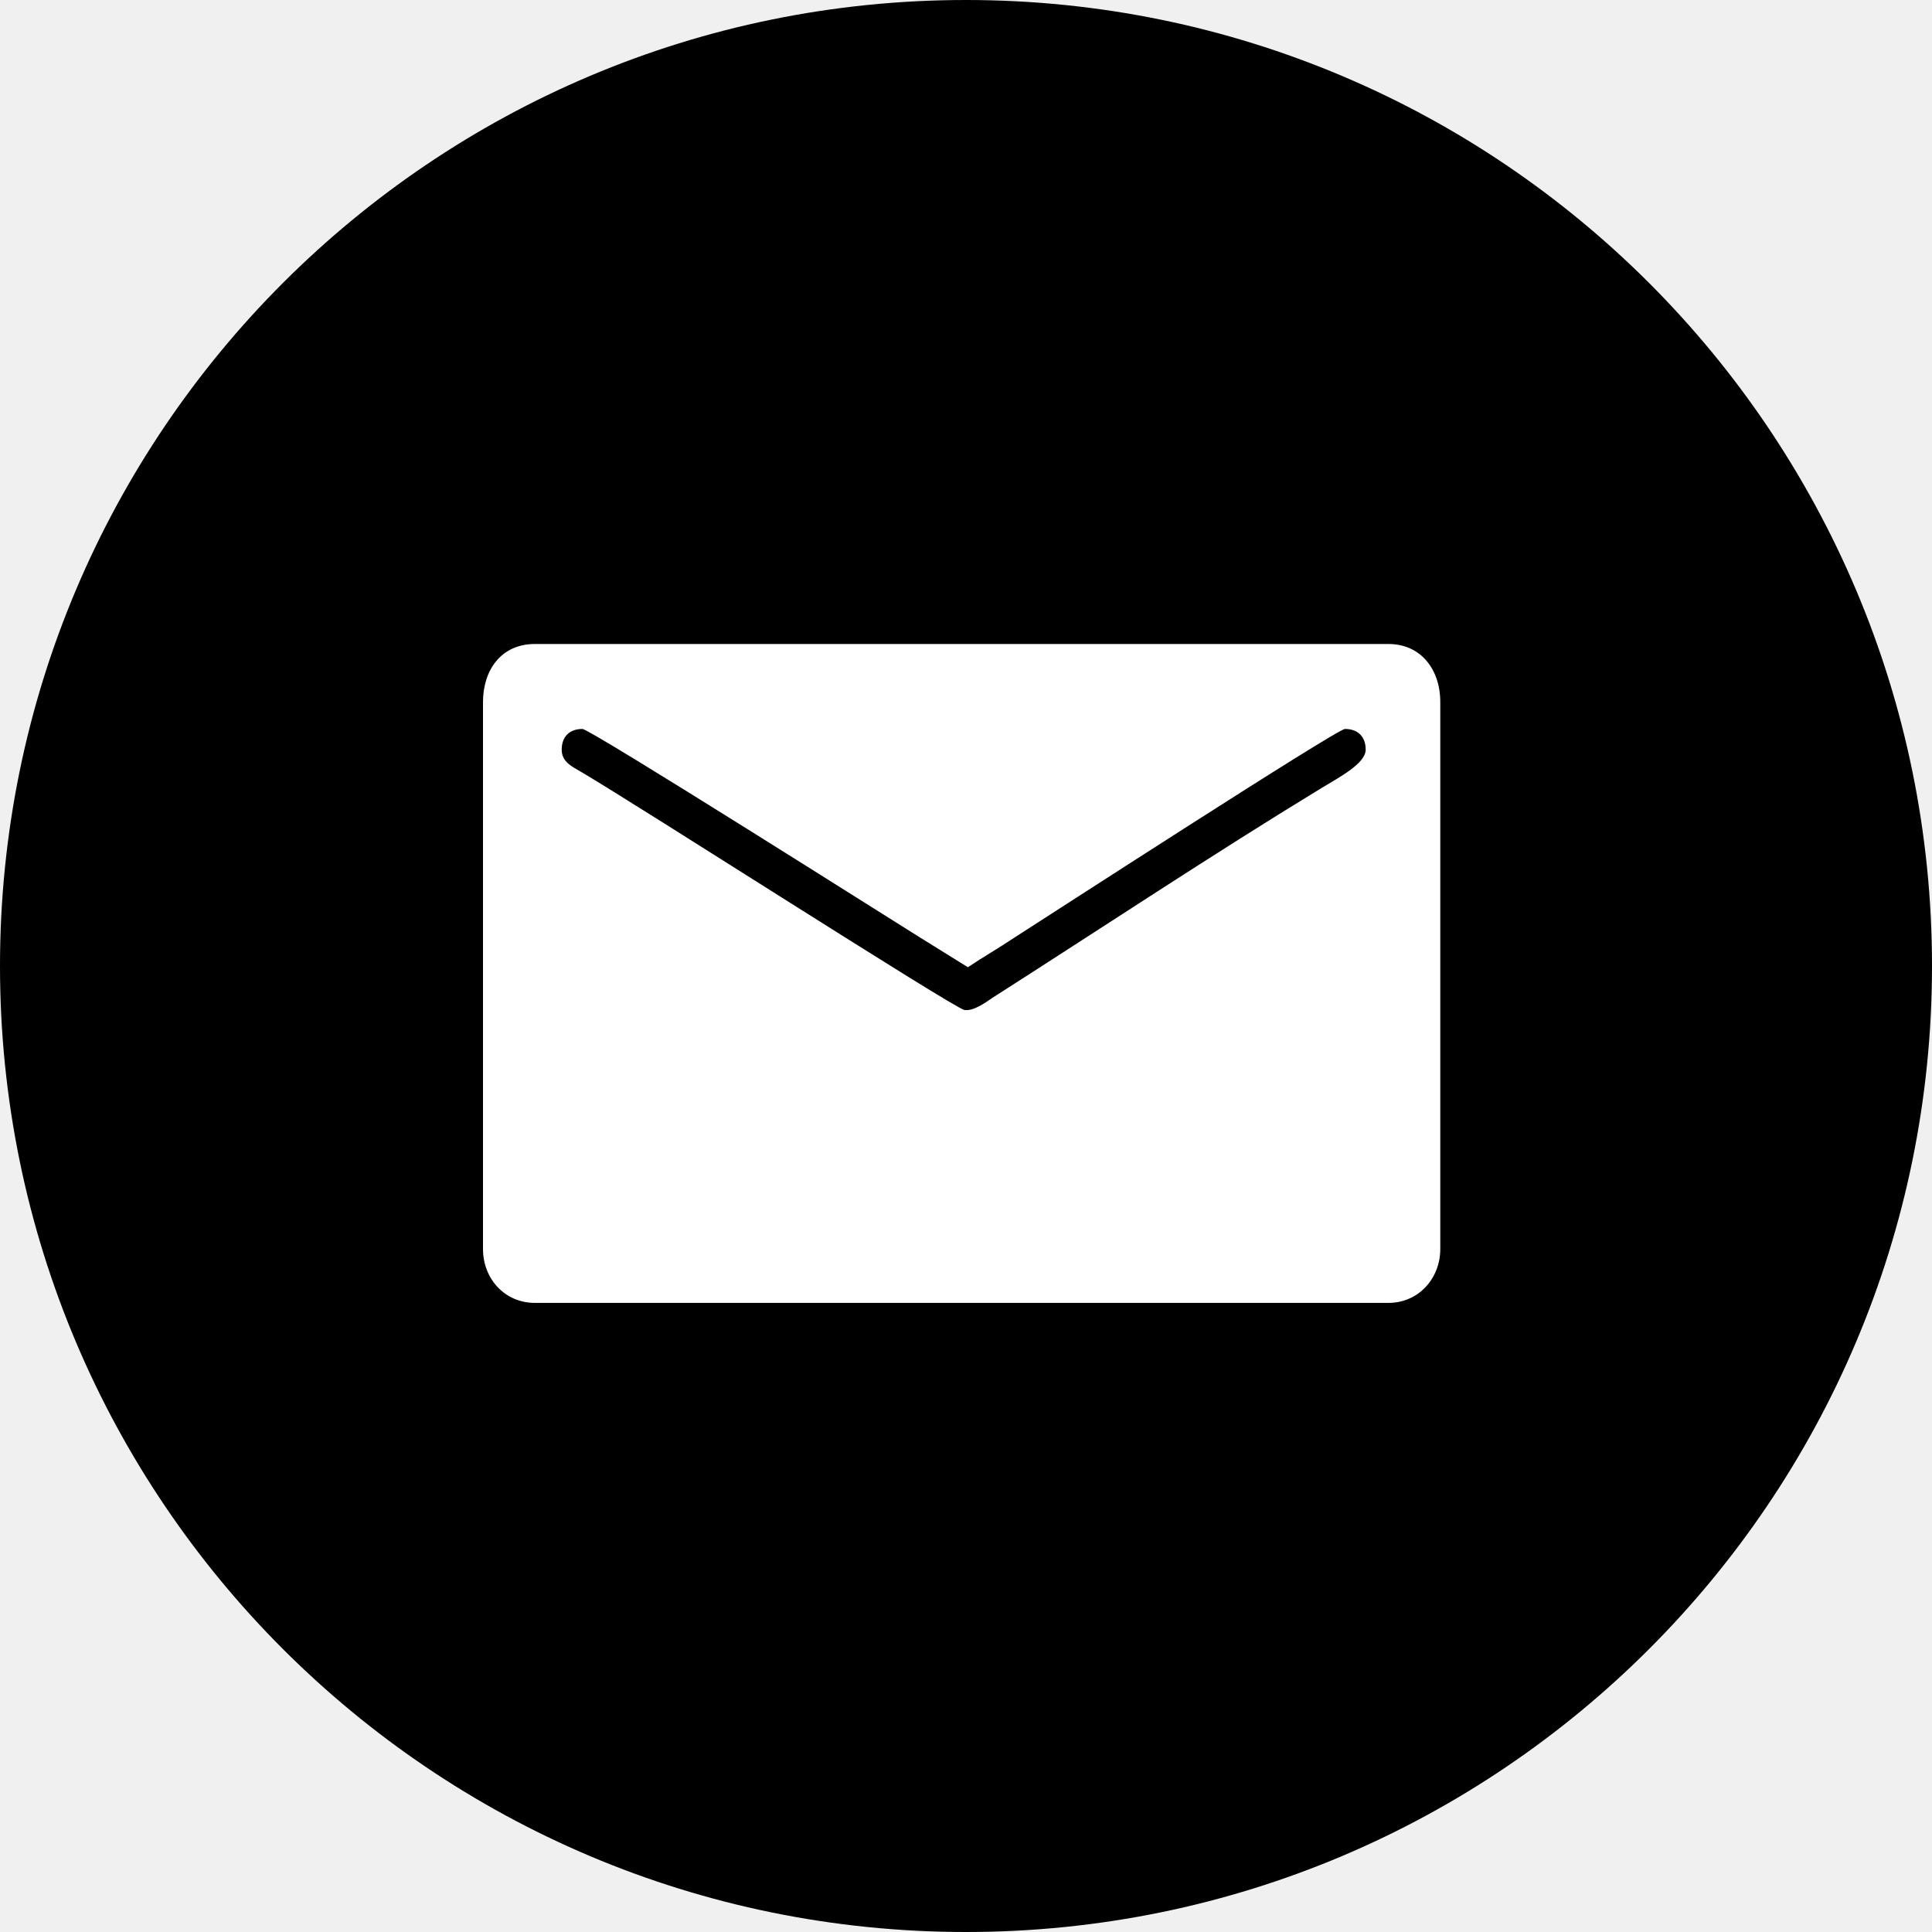
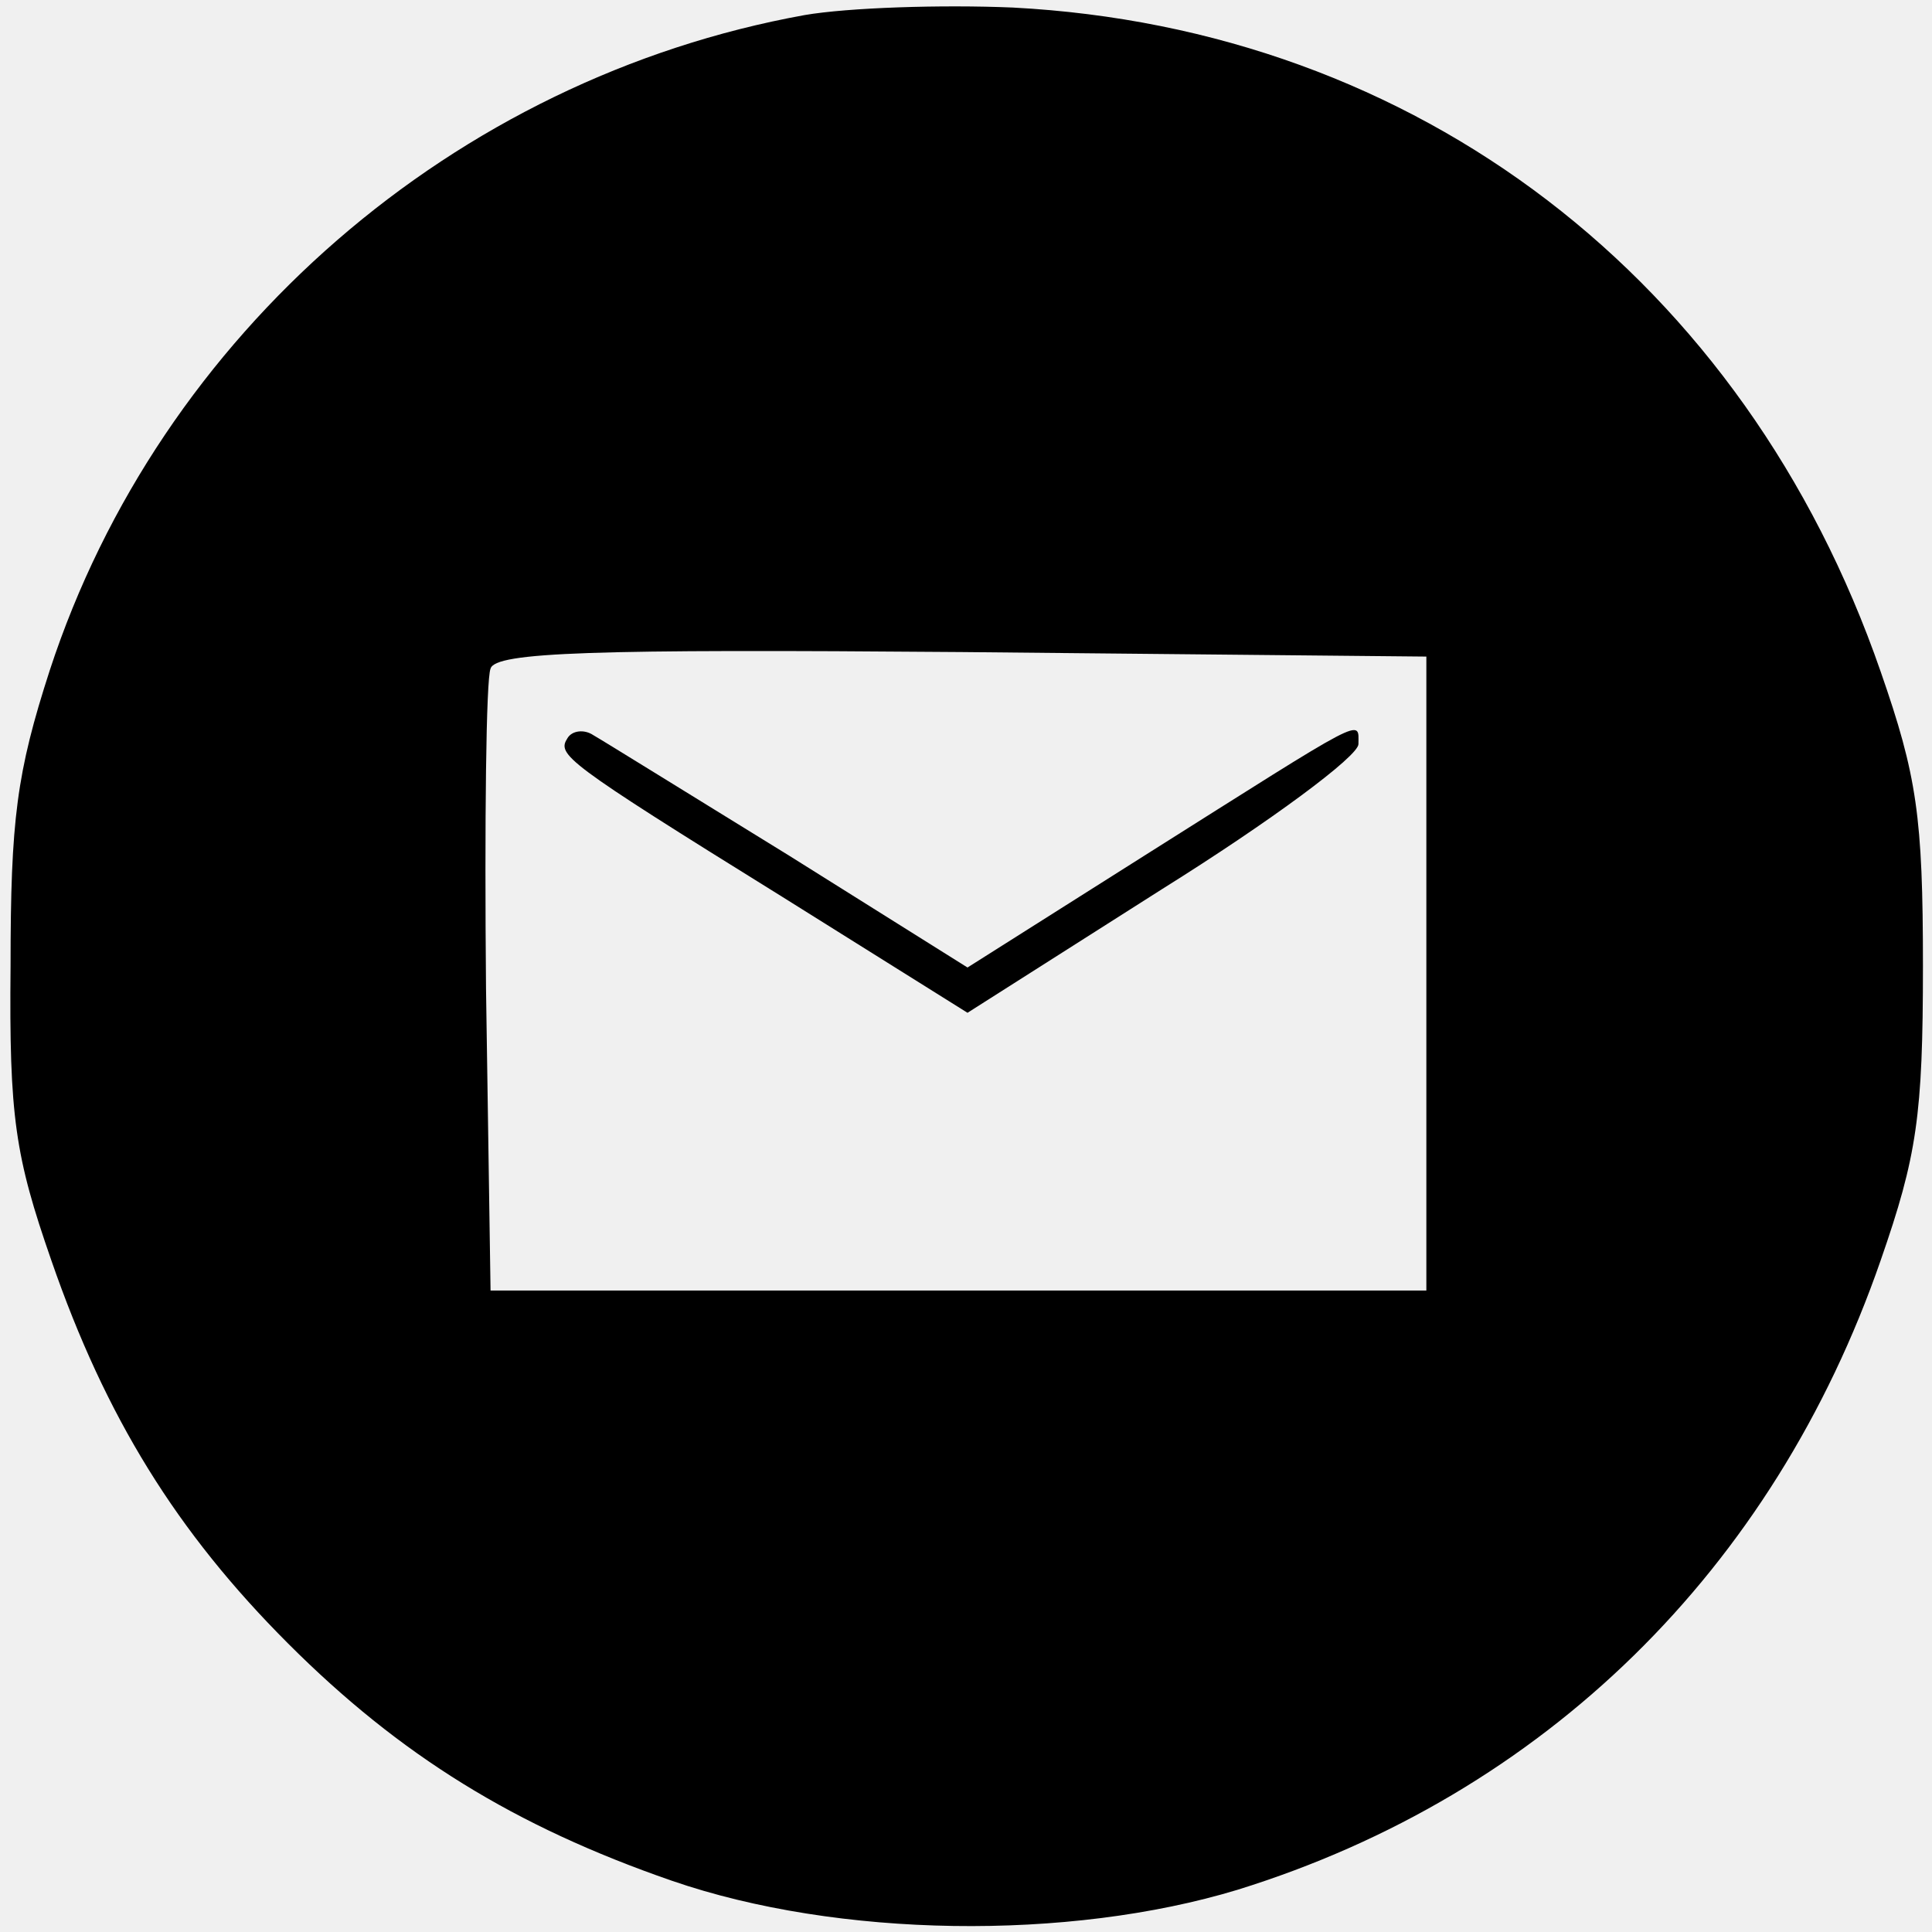
- <svg xmlns="http://www.w3.org/2000/svg" viewBox="0 0 72 72" version="1.1">
-   <defs />
-   <g id="Page-1" stroke="none" stroke-width="1" fill="none" fill-rule="evenodd">
-     <g id="Social-Icons---Circle" transform="translate(-376, -1387)">
-       <g id="Email" transform="translate(376, 1387)">
-         <path d="M36,72 L36,72 C55.882,72 72,55.882 72,36 L72,36 C72,16.118 55.882,-3.65231026e-15 36,0 L36,0 C16.118,3.65231026e-15 -2.4348735e-15,16.118 0,36 L0,36 C2.4348735e-15,55.882 16.118,72 36,72 Z" id="Oval" fill="#000000" />
-         <path d="M18,26.162 L18,46.548 C18,47.657 18.812,48.555 19.93,48.555 L51.745,48.555 C52.862,48.555 53.675,47.646 53.675,46.548 L53.675,26.162 C53.675,24.945 52.948,24 51.745,24 L19.93,24 C18.681,24 18,24.969 18,26.162 M20.933,27.938 C20.933,27.447 21.231,27.166 21.706,27.166 C21.999,27.166 33.56,34.491 34.26,34.921 L36.07,36.046 C36.643,35.662 37.219,35.333 37.814,34.935 C39.027,34.159 49.825,27.166 50.122,27.166 C50.599,27.166 50.895,27.447 50.895,27.938 C50.895,28.458 49.893,28.975 49.24,29.373 C45.139,31.872 41.04,34.597 36.98,37.189 C36.743,37.349 36.285,37.692 35.941,37.639 C35.558,37.58 23.794,30.022 21.653,28.764 C21.332,28.574 20.933,28.401 20.933,27.938" fill="#FFFFFF" />
-       </g>
-     </g>
+ <svg xmlns="http://www.w3.org/2000/svg" version="1.0" width="128pt" height="128pt" viewBox="0 0 128 128" preserveAspectRatio="xMidYMid meet">
+   <g transform="translate(0,128) scale(0.1,-0.1)" fill="#000000" stroke="none">
+     <path d="M533 1270 c-232 -42 -427 -211 -500 -434 -22 -68 -26 -99 -26 -196 -1 -100 3 -126 27 -195 36 -104 83 -180 157 -254 74 -74 150 -121 254 -157 110 -38 263 -40 375 -6 203 63 355 212 426 417 24 69 28 96 28 195 0 99 -4 126 -28 195 -90 260 -307 426 -575 440 -47 2 -109 0 -138 -5z m412 -635 l0 -210 -310 0 -310 0 -3 200 c-1 110 0 205 3 212 3 11 68 13 312 11 l308 -3 0 -210z" />
+     <path d="M376 791 c-7 -11 -3 -15 142 -105 l123 -77 129 82 c72 45 130 88 130 96 0 17 7 20 -142 -74 l-117 -74 -118 74 c-65 40 -123 76 -130 80 -6 4 -14 3 -17 -2z" />
  </g>
</svg>
